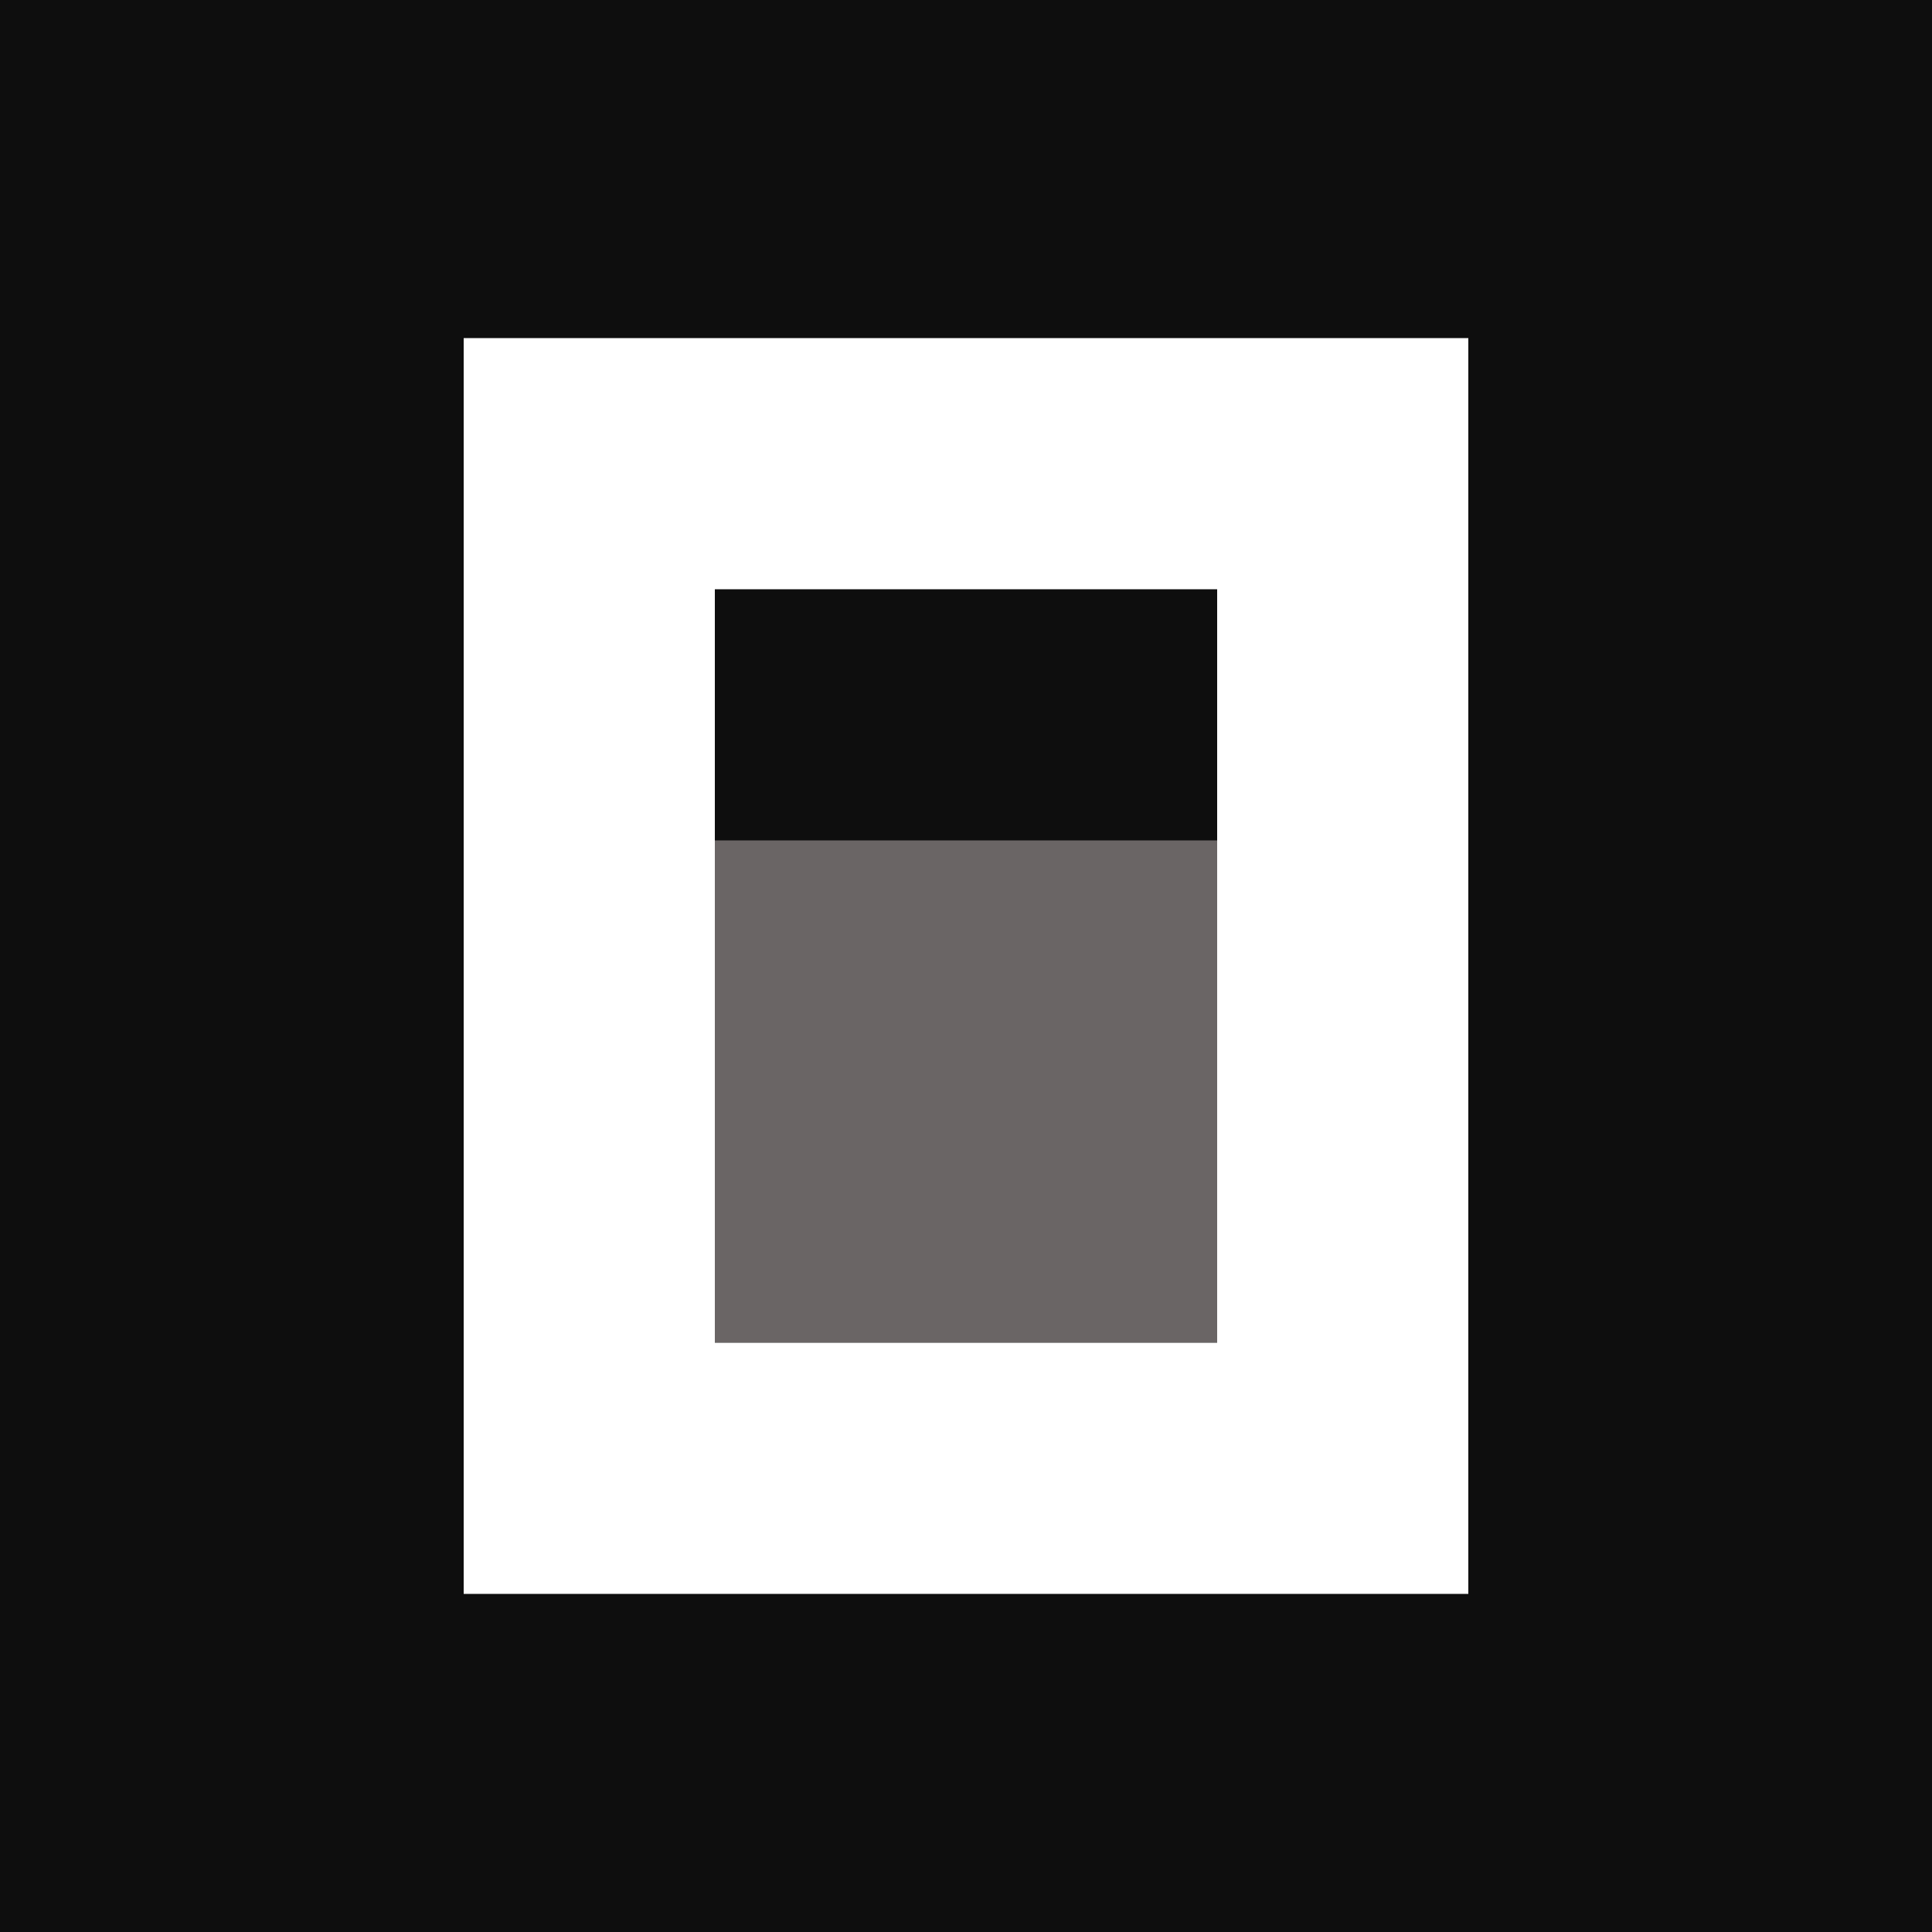
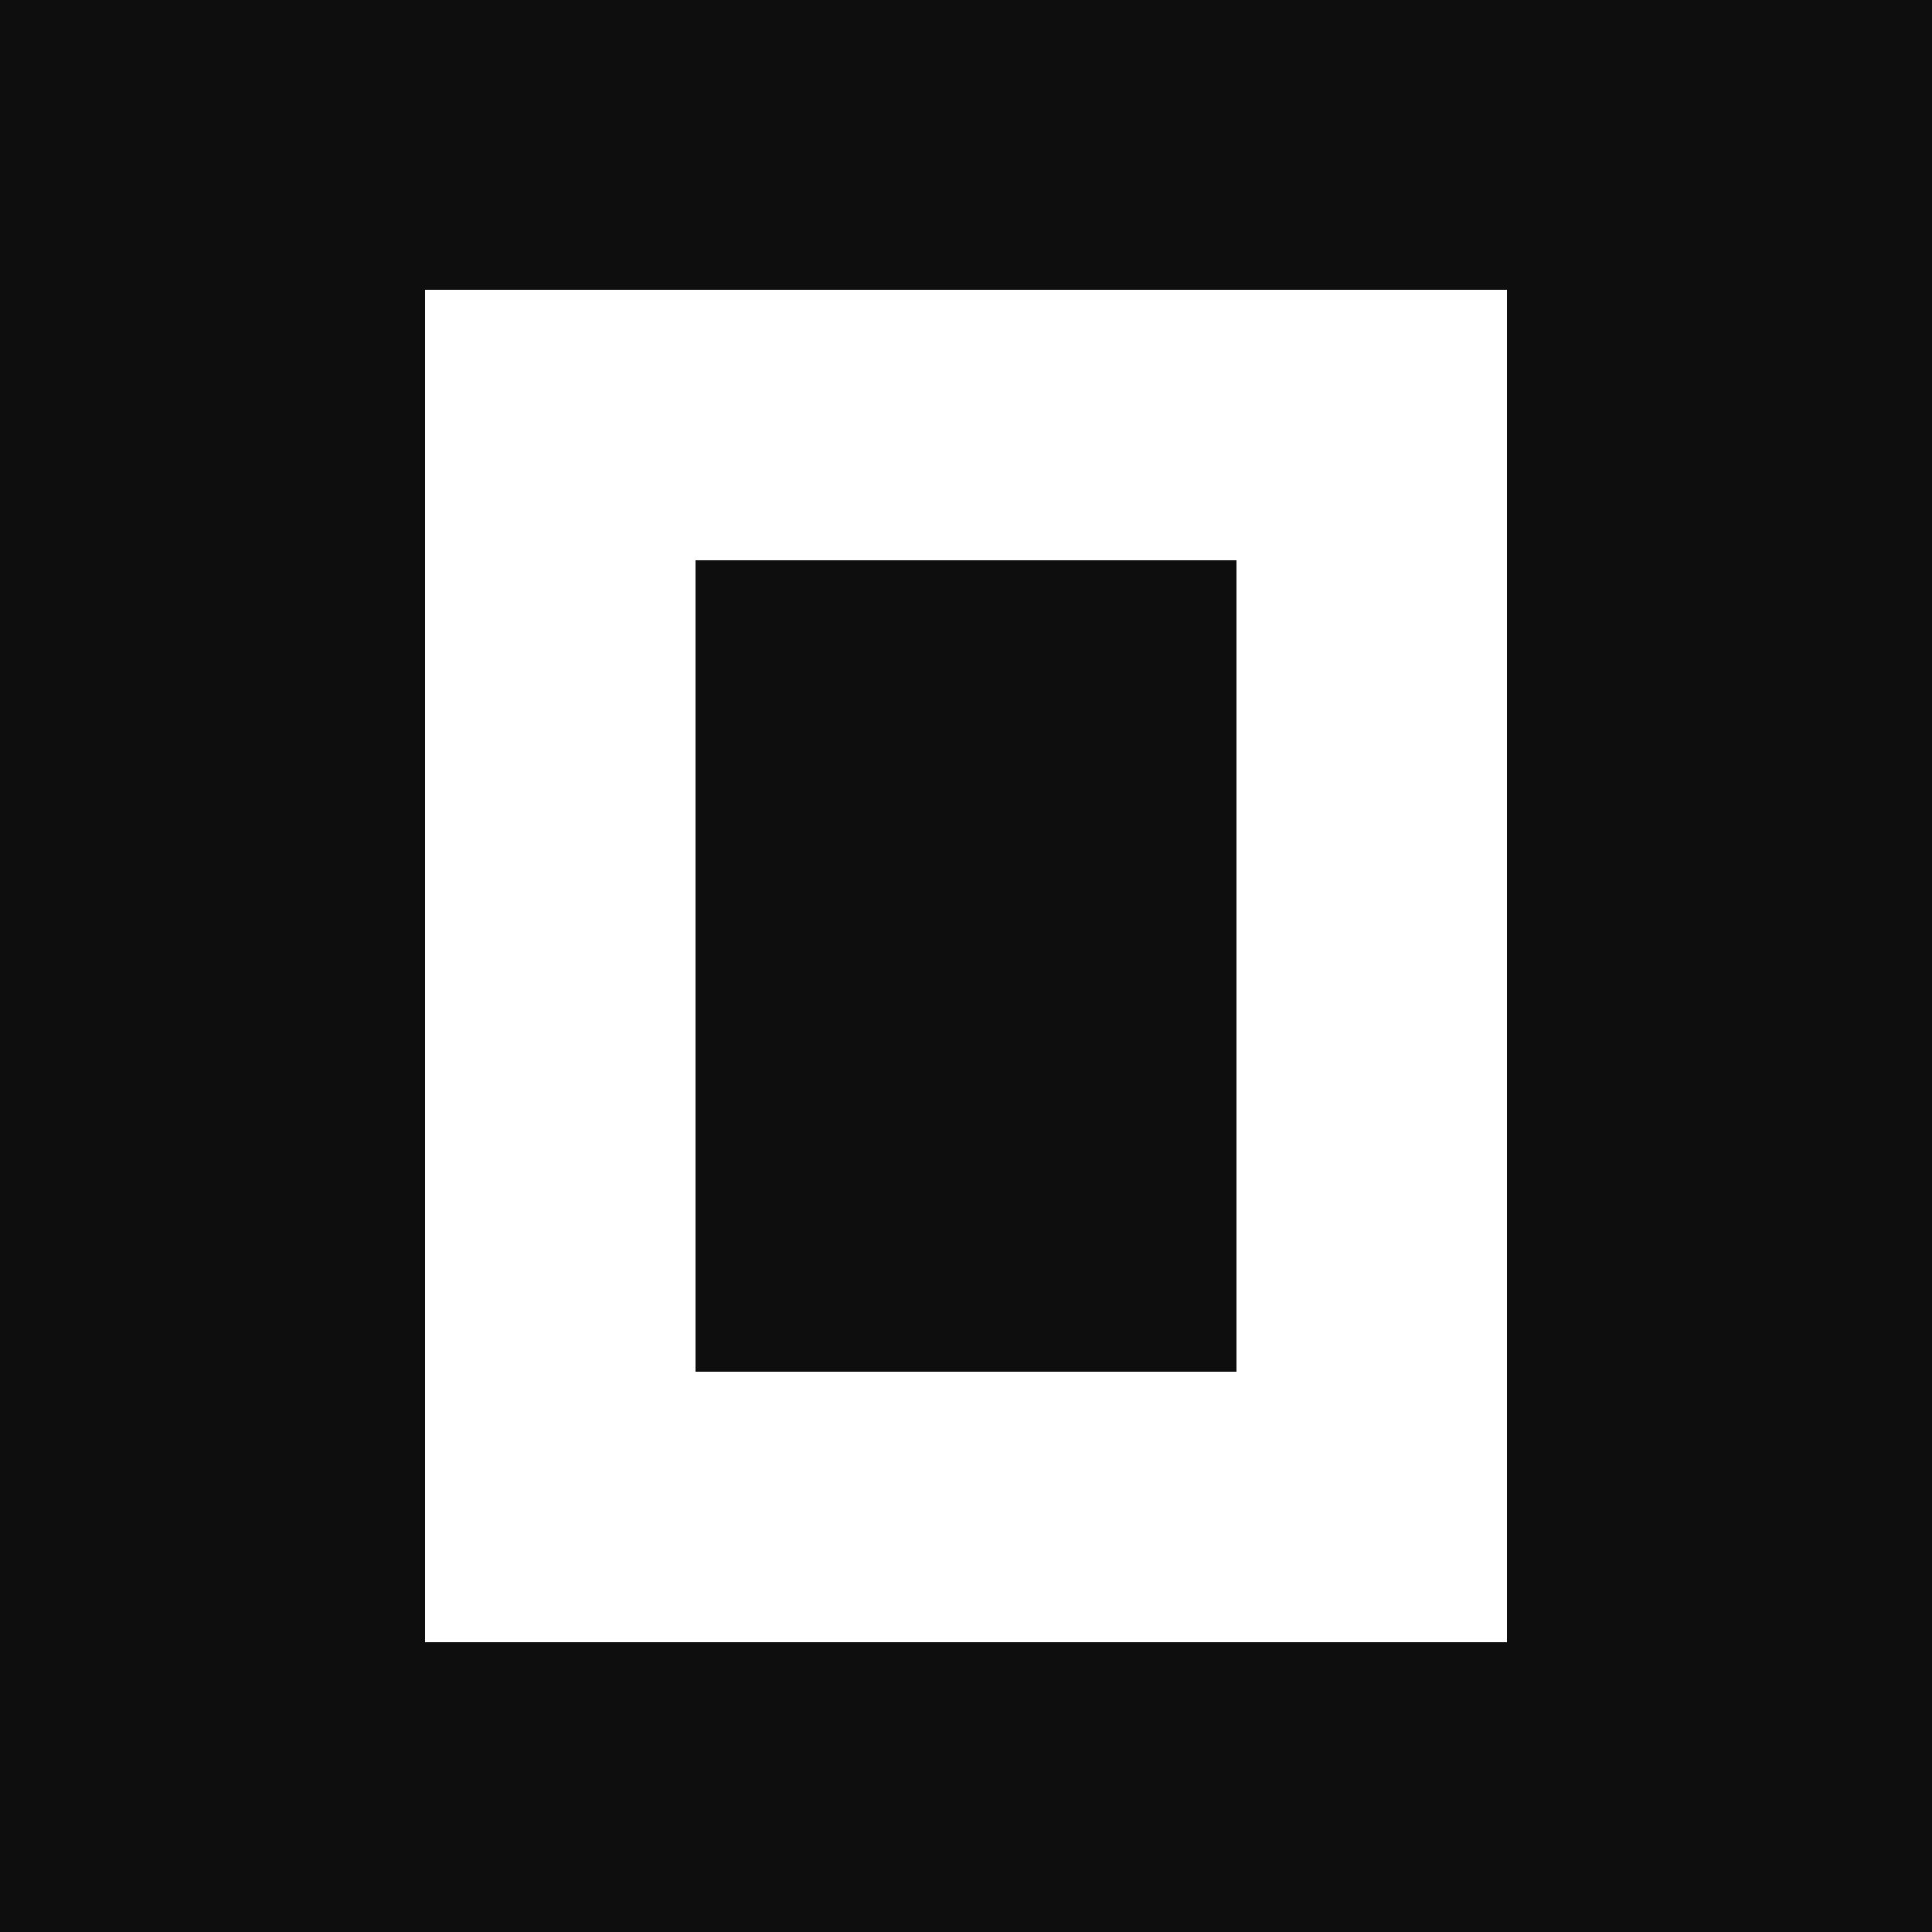
<svg xmlns="http://www.w3.org/2000/svg" width="400" height="400" viewBox="0 0 400 400" fill="none">
  <rect width="400" height="400" fill="#0E0E0E" />
-   <path d="M252 278H148V174H252V278Z" fill="#6A6565" />
-   <path d="M252 122H148V278H252V122ZM304 330H96V70H304V330Z" fill="white" />
+   <path fill-rule="evenodd" clip-rule="evenodd" d="M312 340H88V60H312V340ZM256 116H144V284H256V116Z" fill="white" />
</svg>
